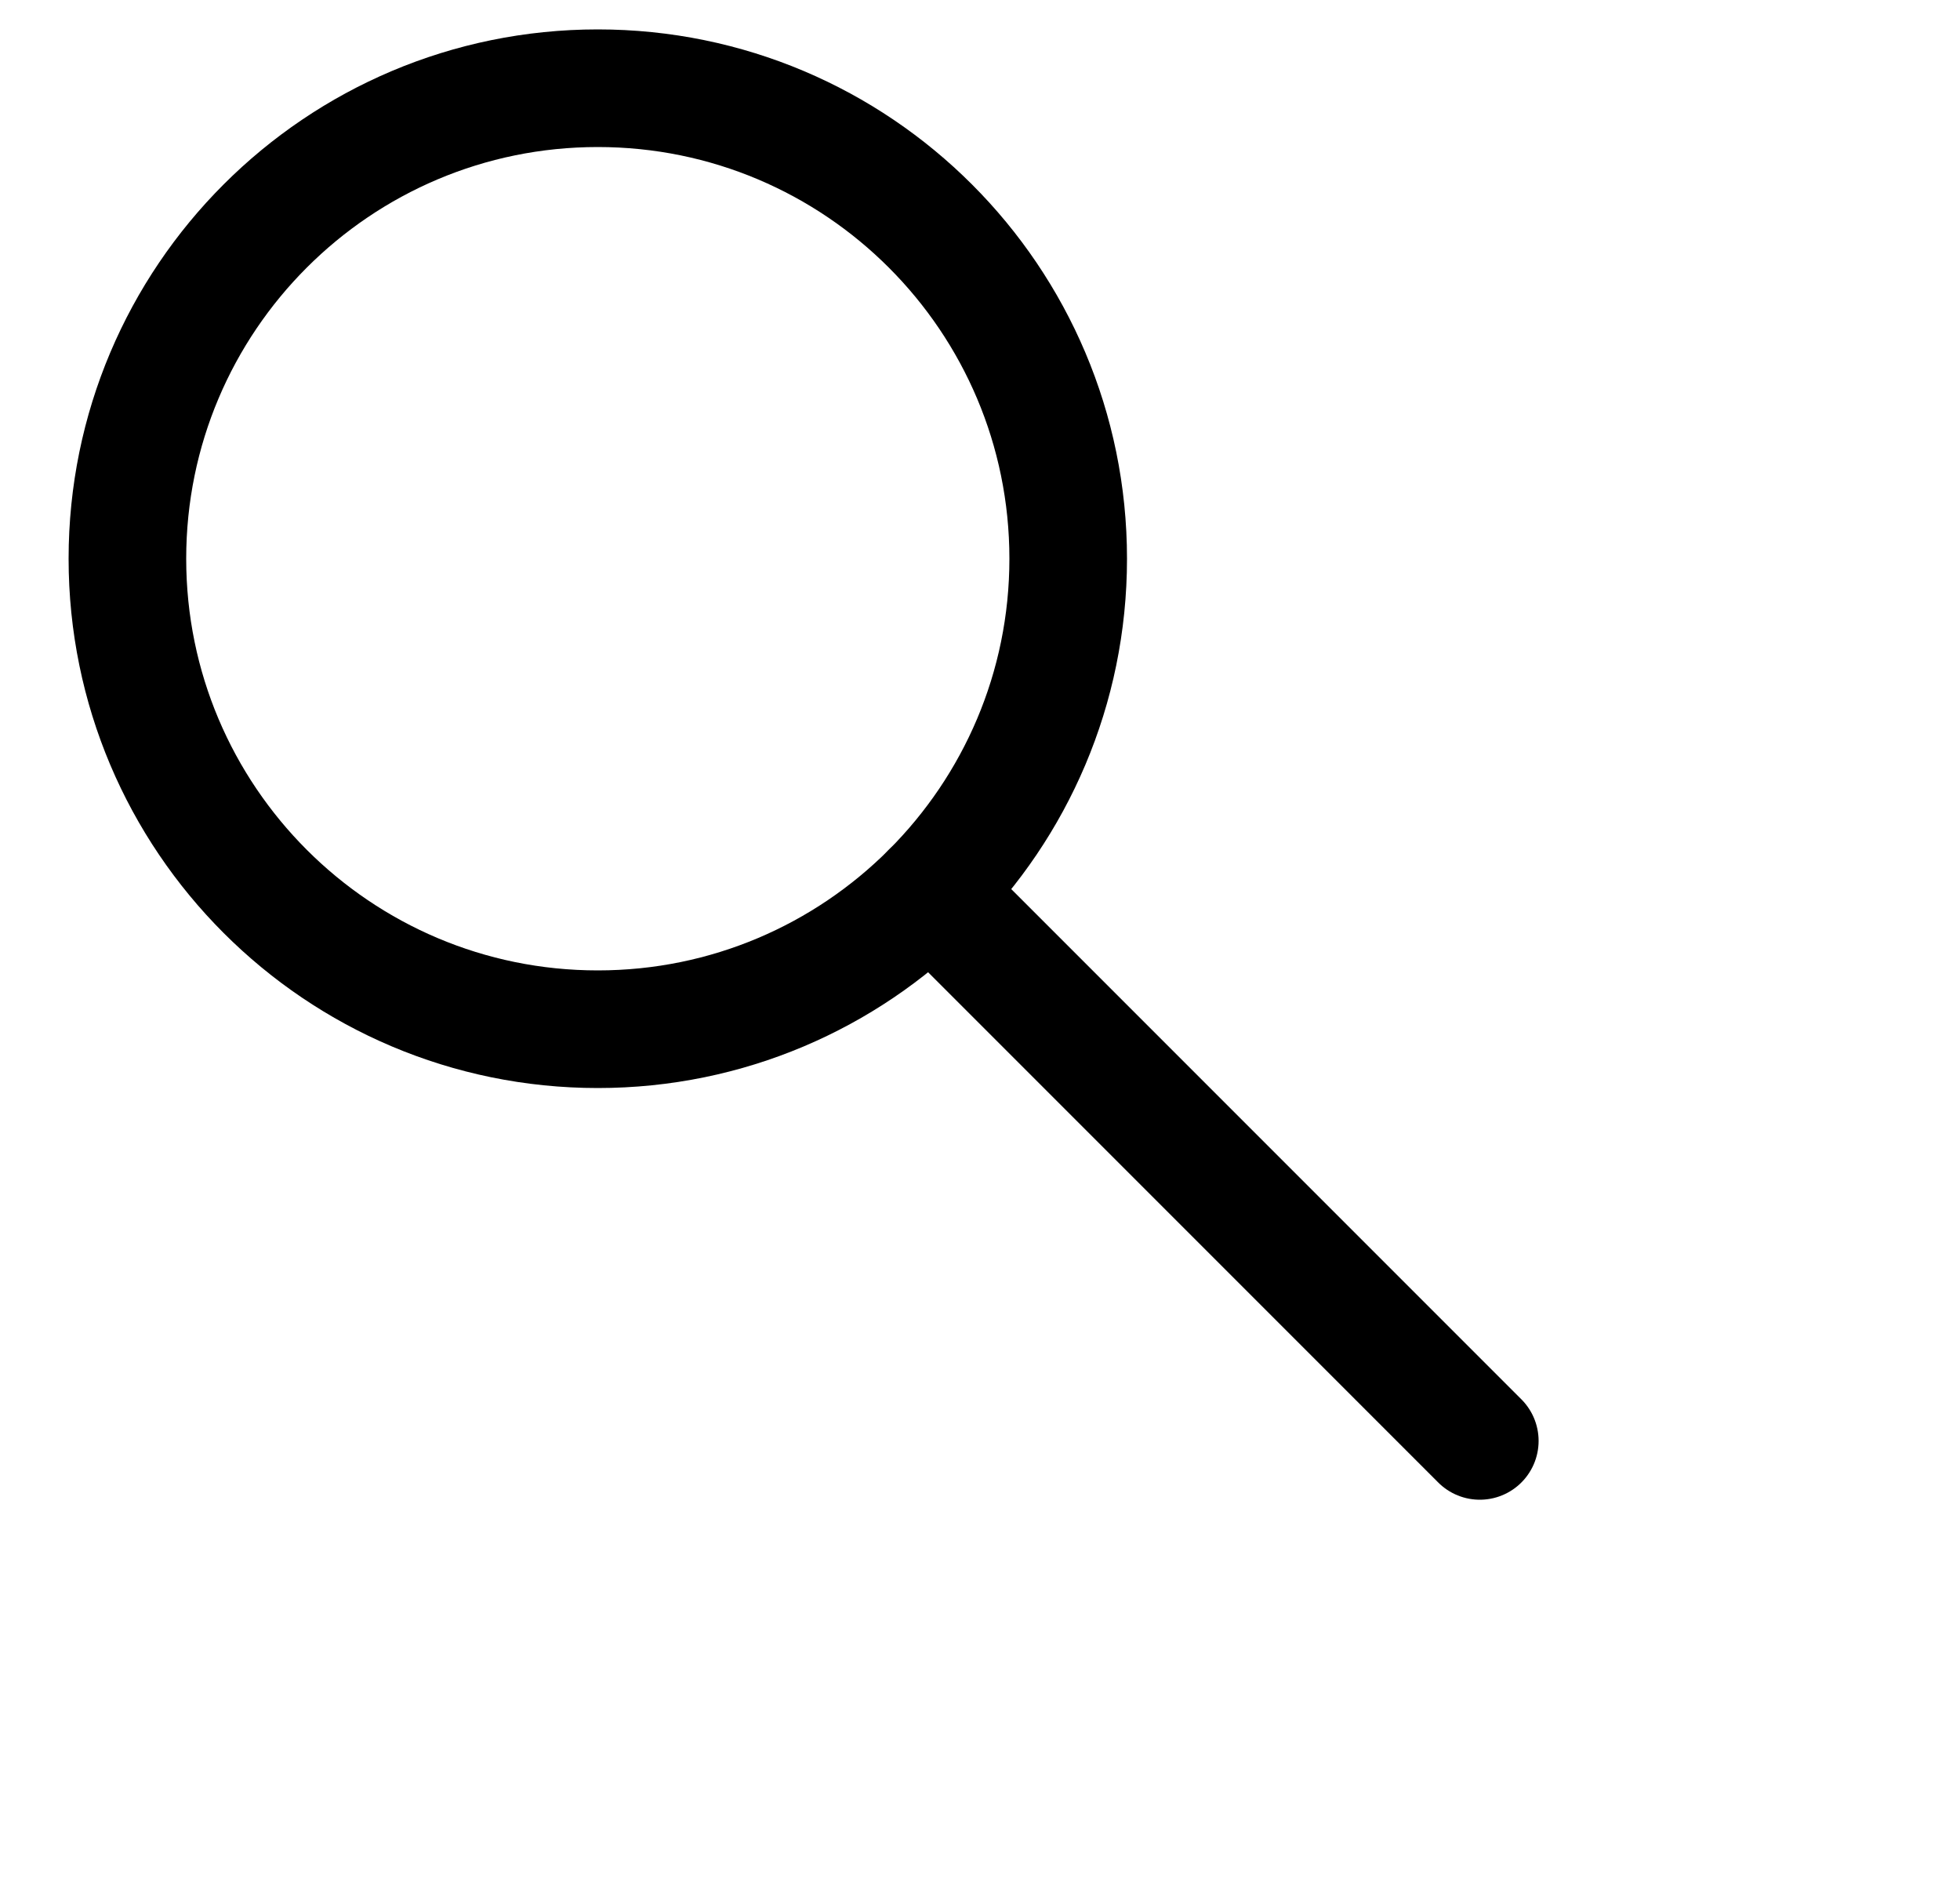
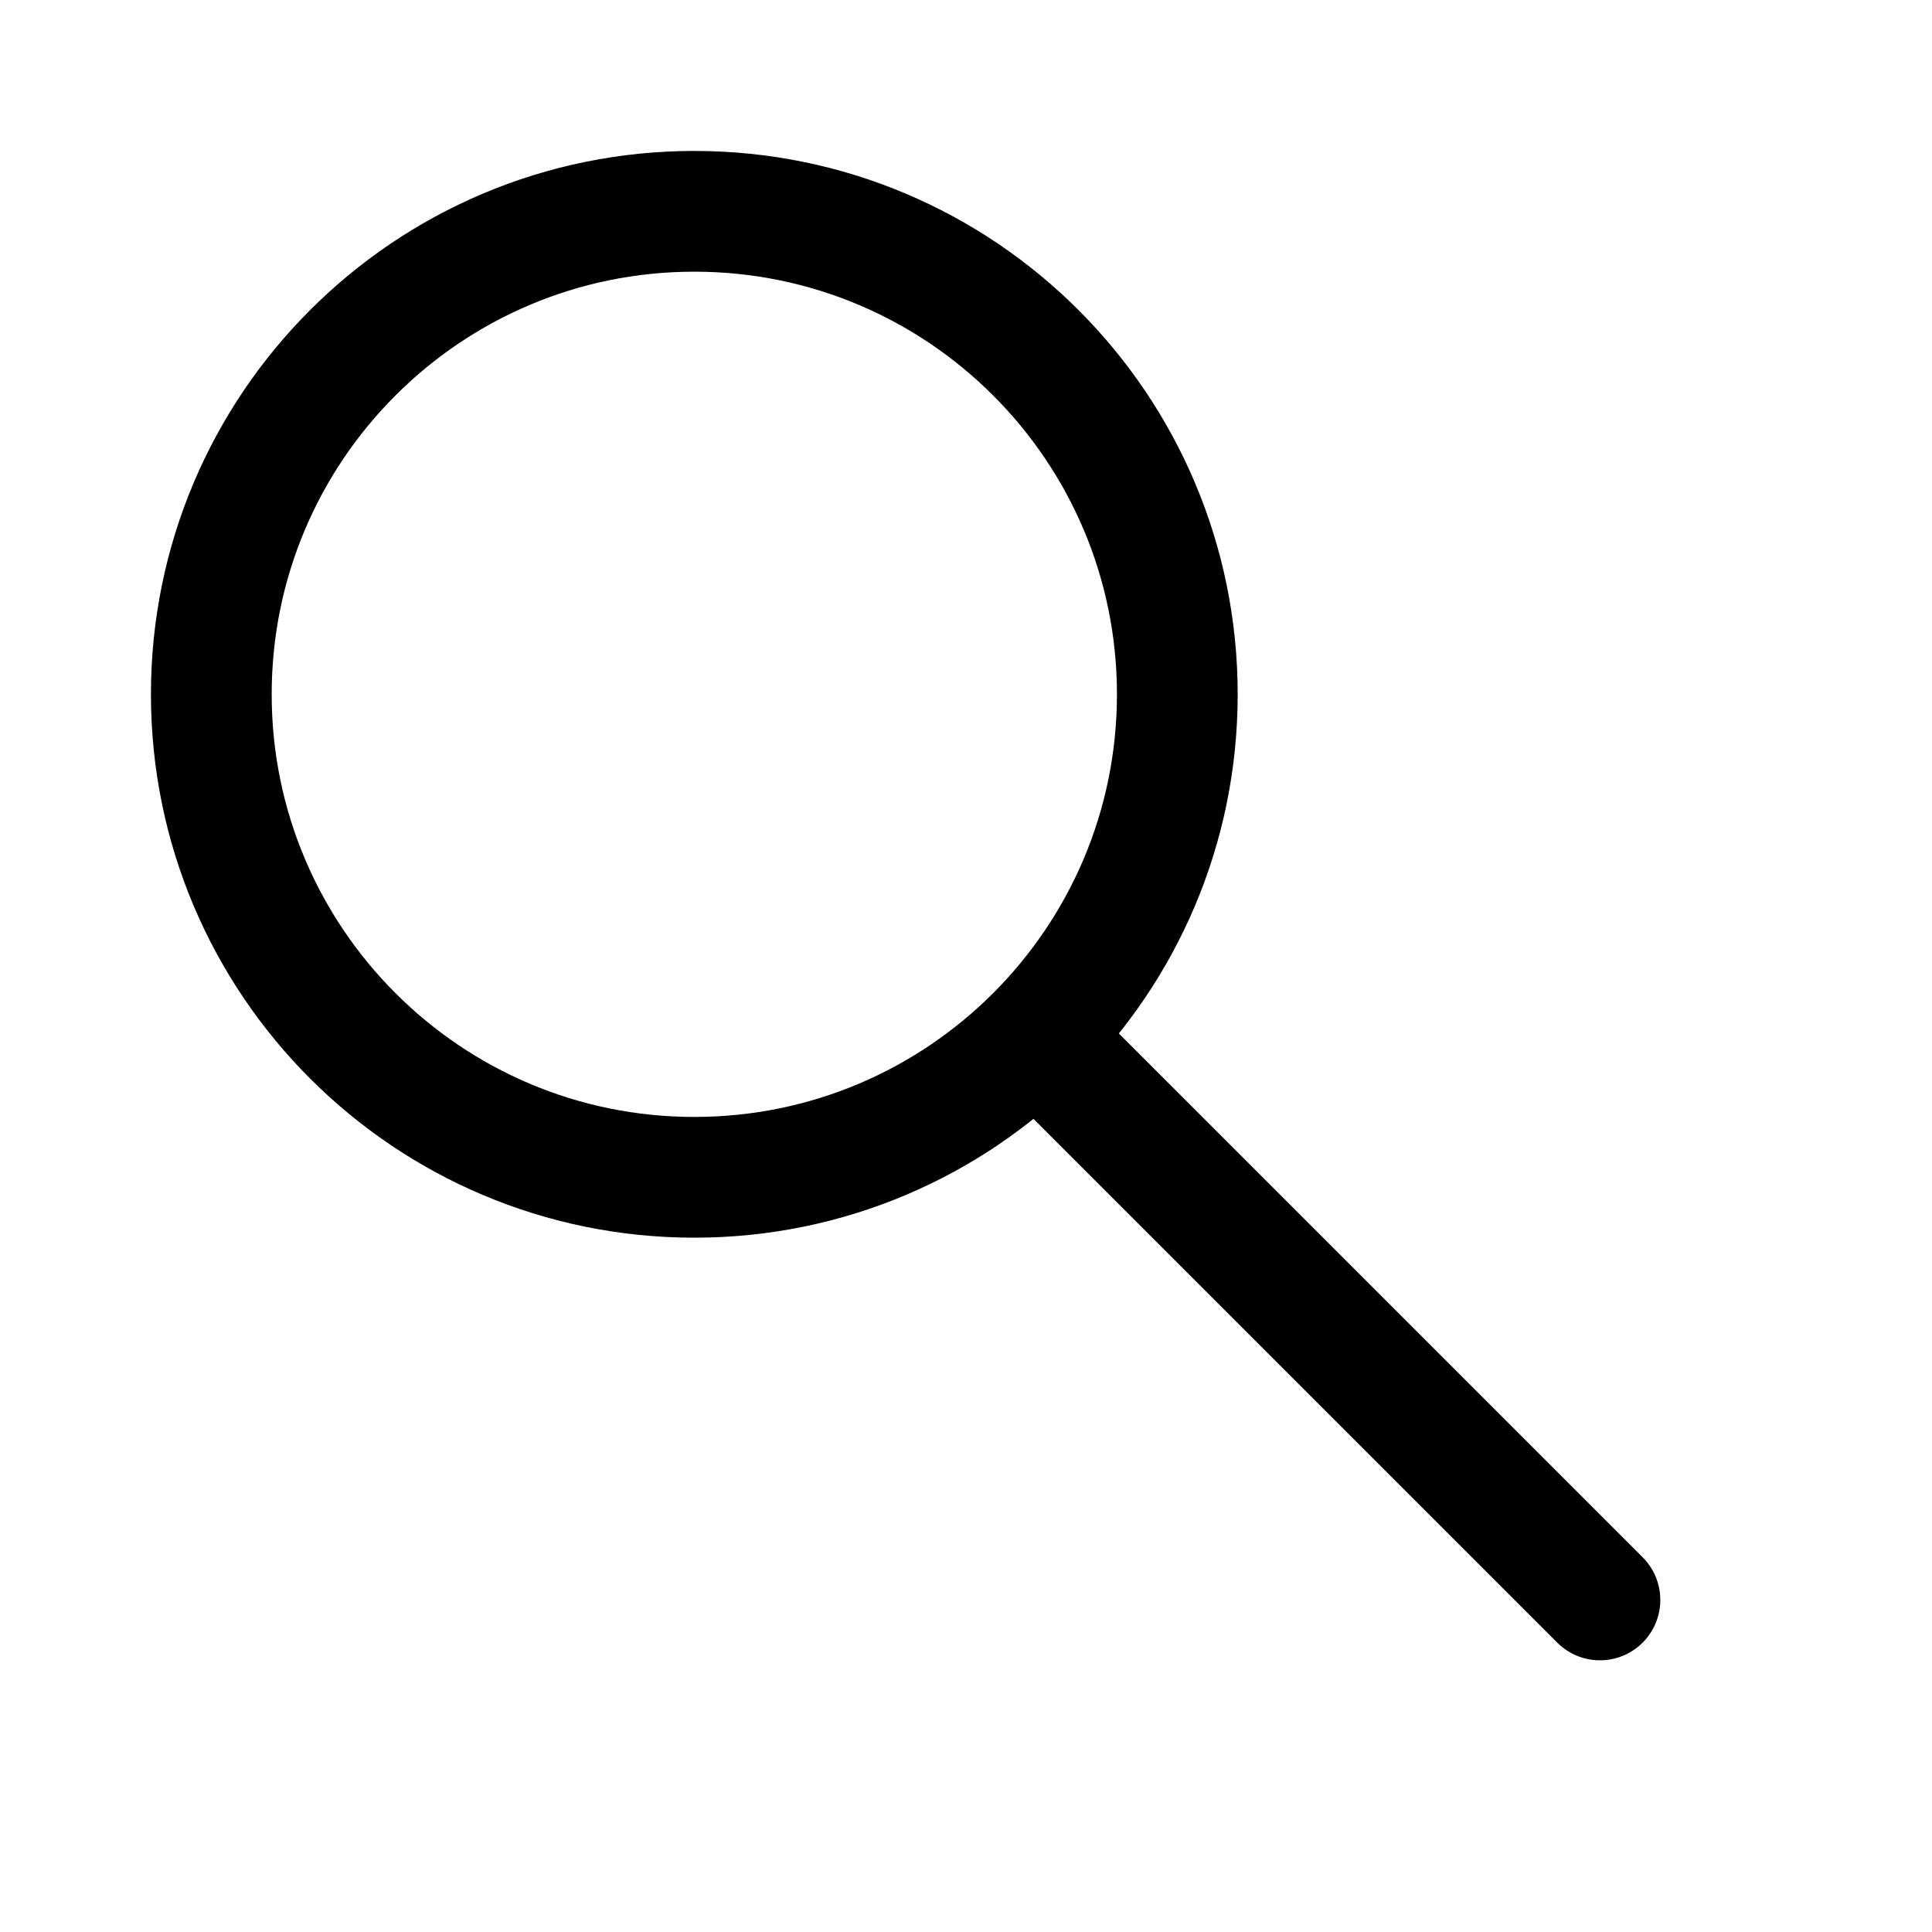
- <svg xmlns="http://www.w3.org/2000/svg" width="25px" height="24px" viewBox="-1 -1 32 32" version="1.1">
-   <defs />
-   <g id="Grunn-moduler" stroke="none" stroke-width="2" fill="none" fill-rule="evenodd" stroke-linejoin="round">
-     <g id="Ui-kit" transform="translate(-246, -2839)" stroke="black">
-       <g id="Stroke-240-+-Stroke-241-Copy" transform="translate(246, 2839)">
-         <path d="M16.5,8.5 C16.5,12.917 12.918,16.5 8.5,16.5 C4.082,16.5 0.5,12.917 0.5,8.5 C0.5,4.082 4.082,0.5 8.5,0.5 C12.918,0.5 16.5,4.082 16.5,8.5 L16.5,8.5 Z" id="Stroke-240" />
-         <path d="M14.156,14.156 L23.5,23.5" id="Stroke-241" stroke-linecap="round" />
-       </g>
-     </g>
+ <svg xmlns="http://www.w3.org/2000/svg" width="24px" height="24px" viewBox="0 0 32 32" version="1.1">
+   <g transform="translate(6, 6)">
+     <circle cx="5.5" cy="5.5" r="8" fill="none" stroke-width="2" stroke="black" />
+     <line x1="11.2" y1="11.2" x2="20.5" y2="20.5" stroke-width="2" stroke="black" stroke-linecap="round" />
  </g>
</svg>
